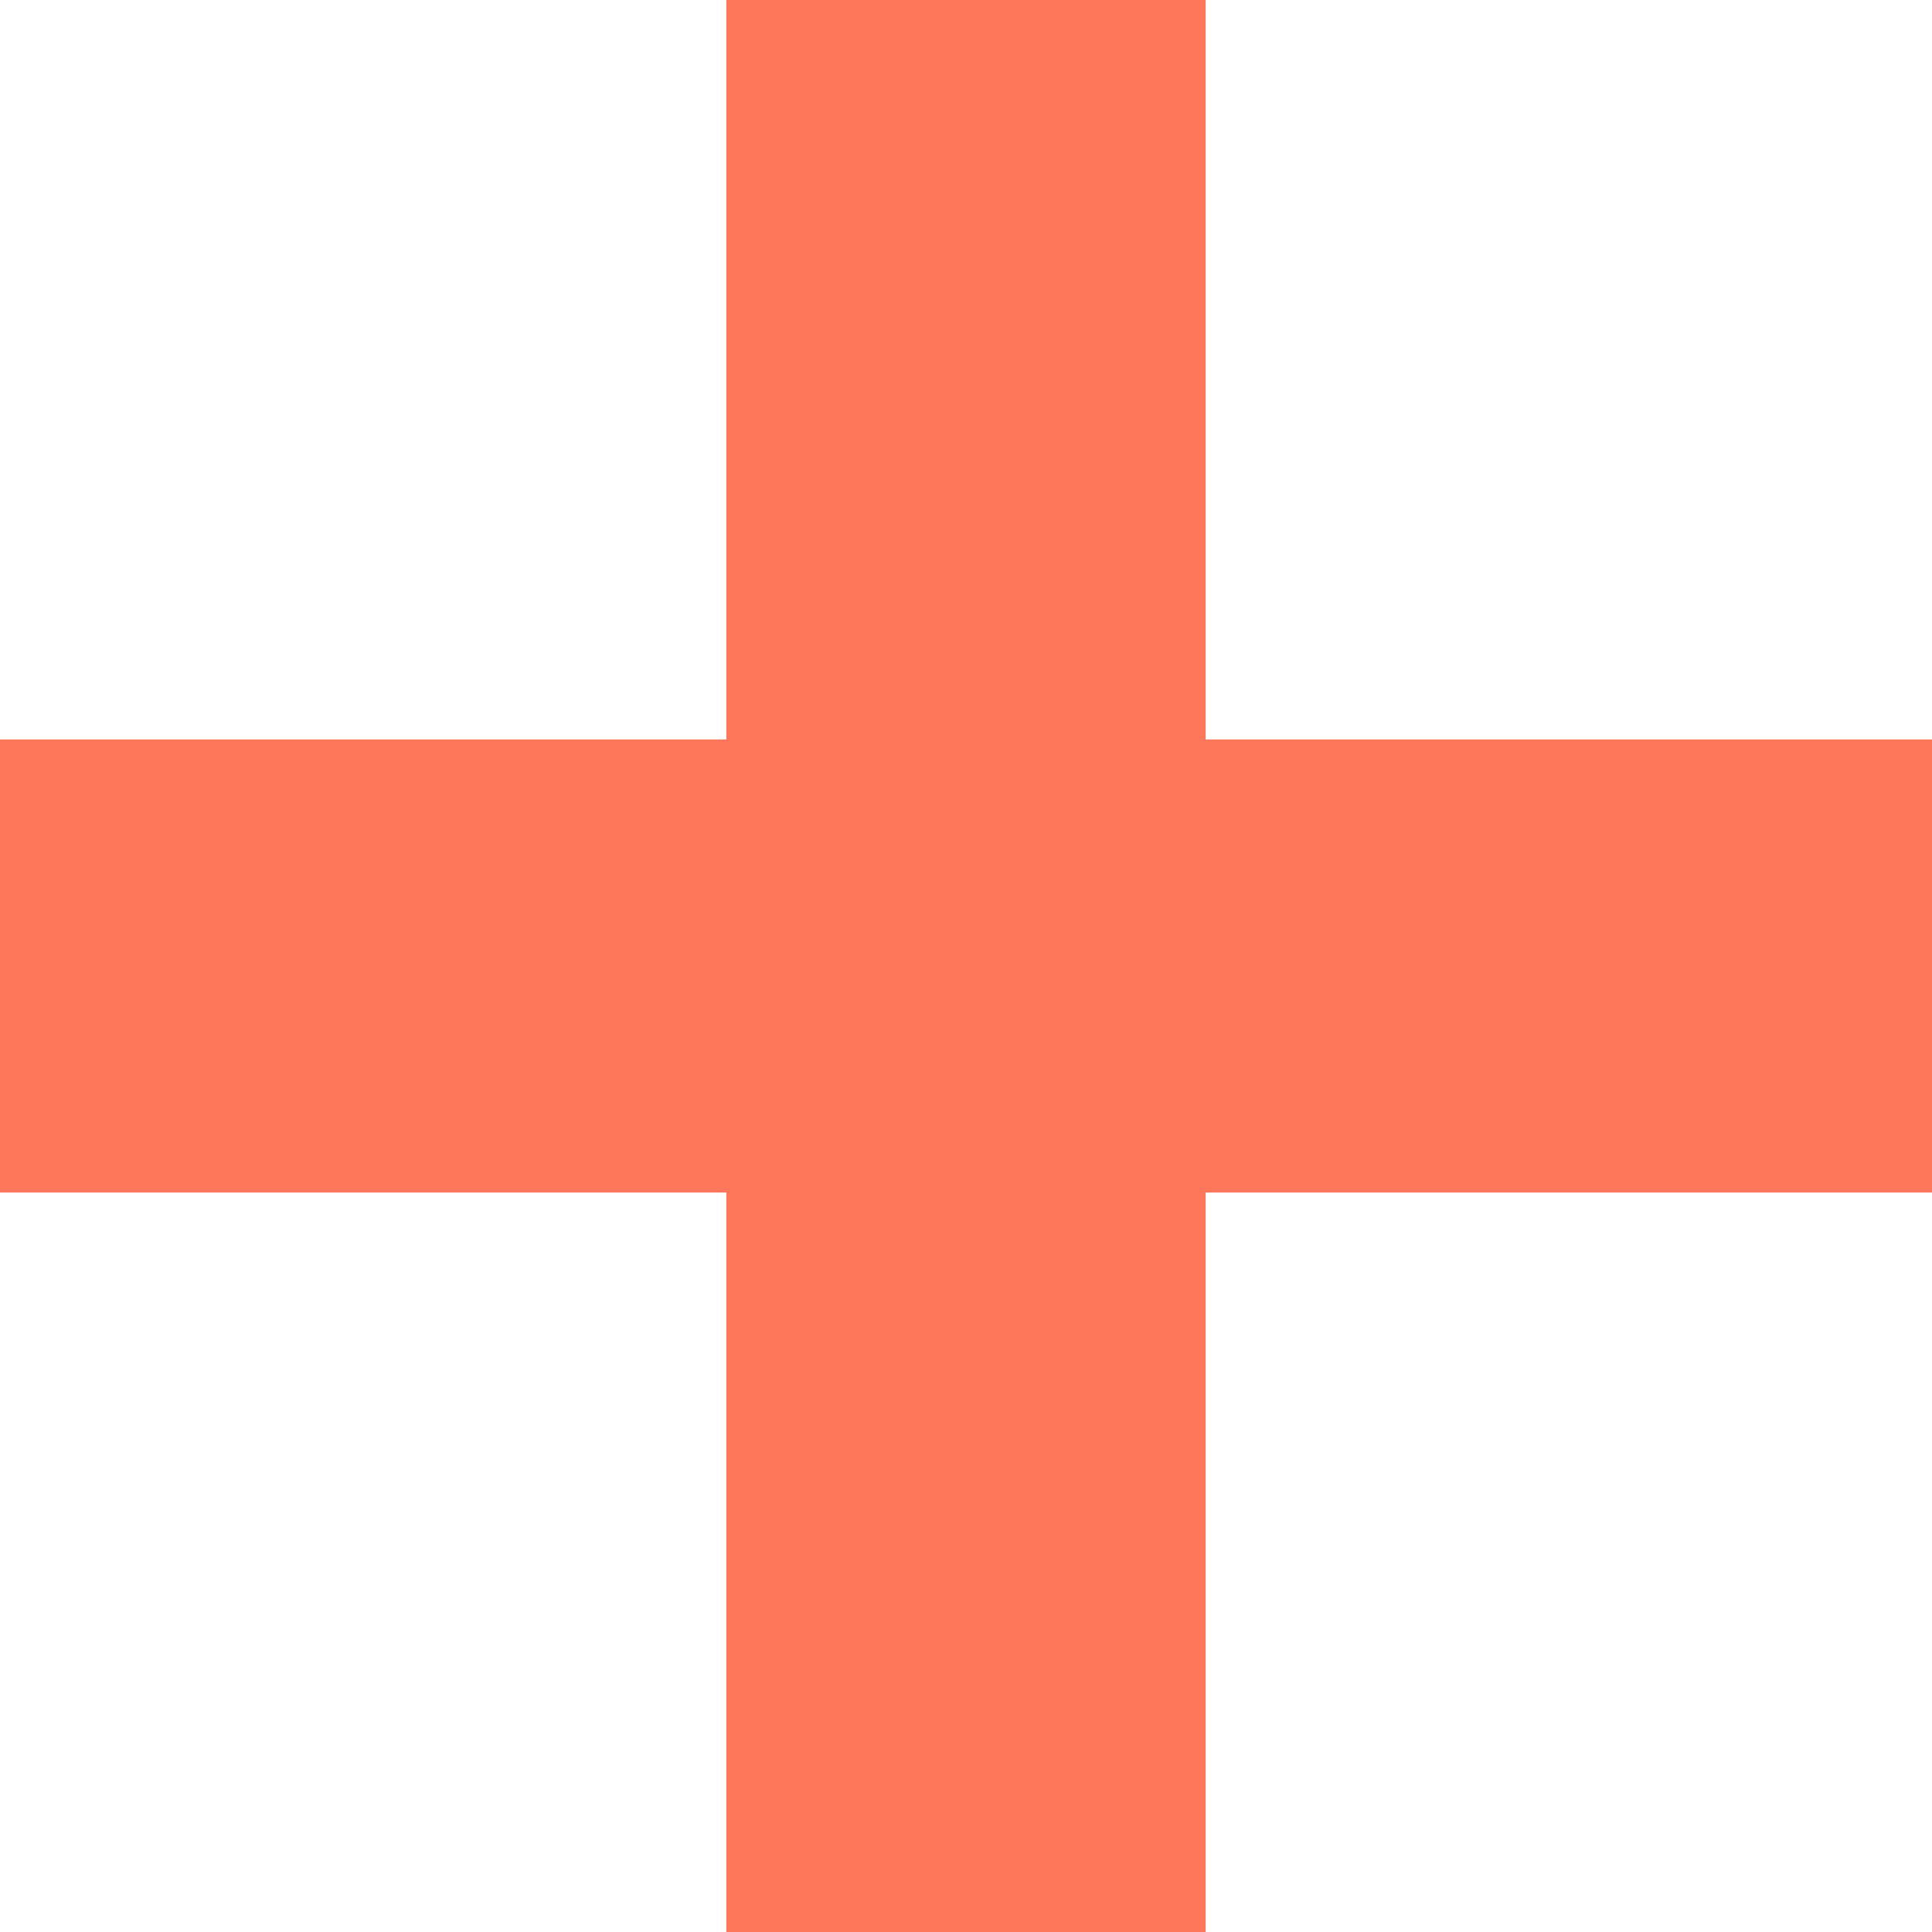
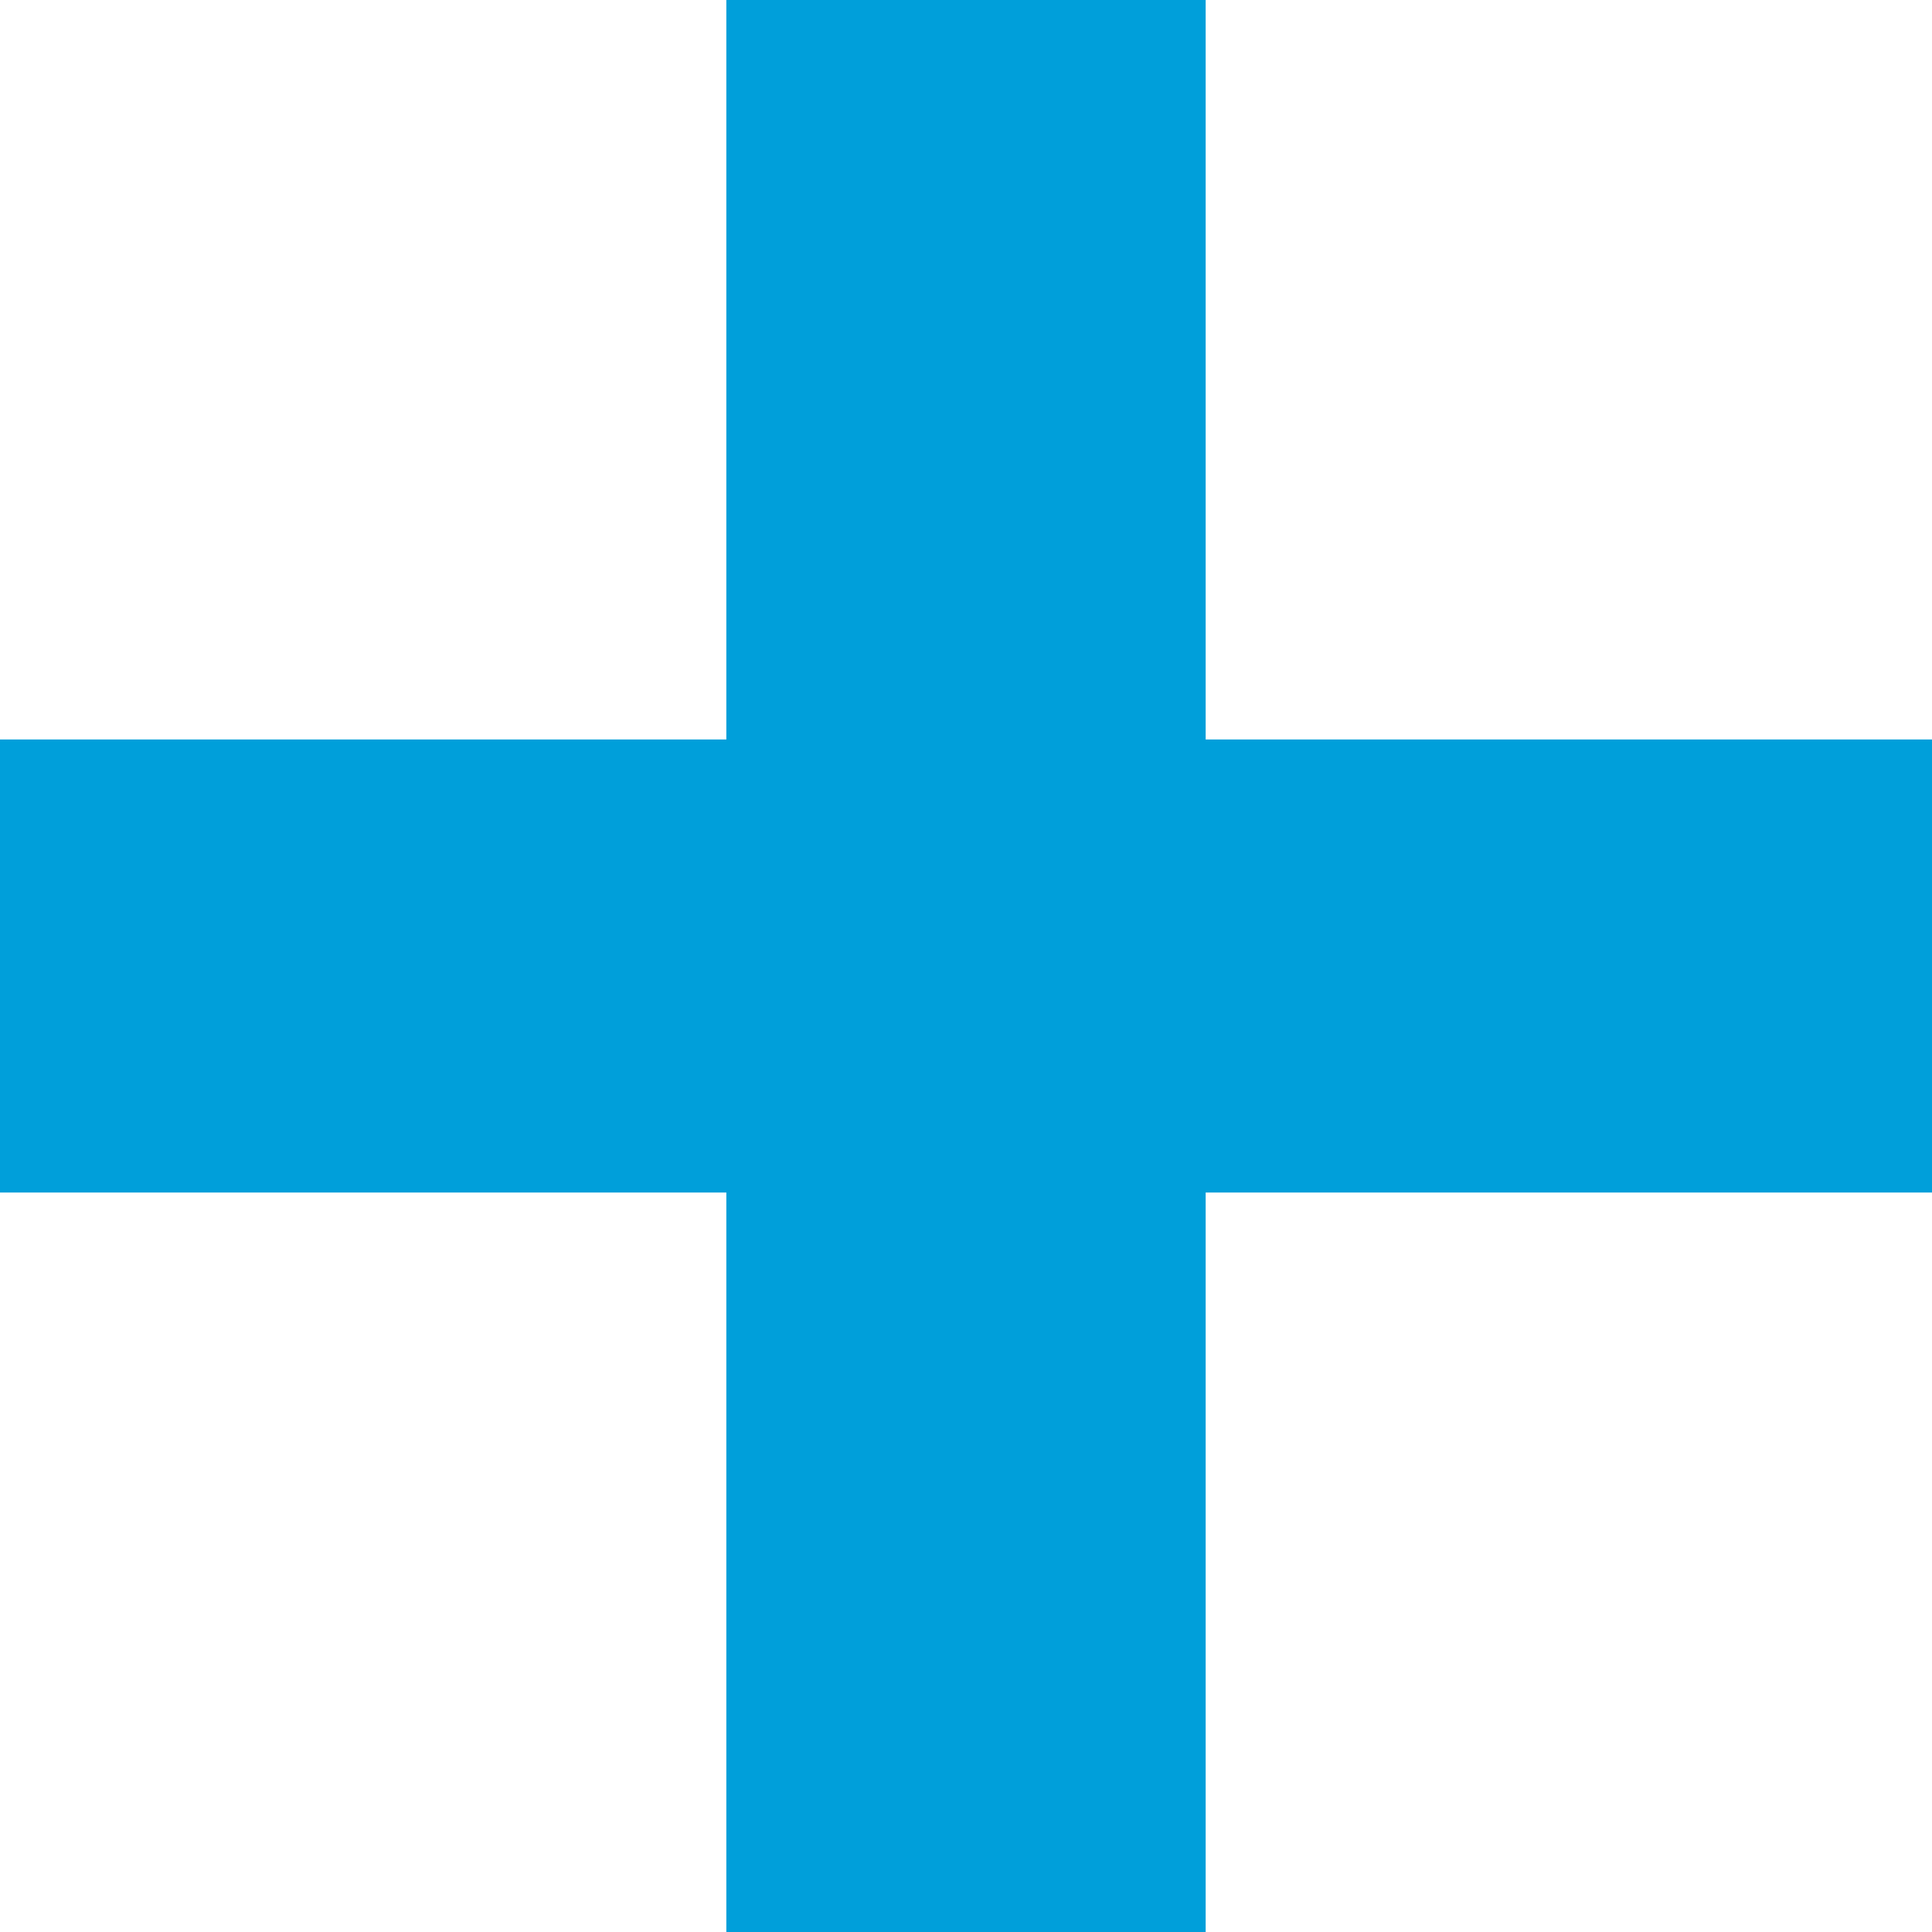
<svg xmlns="http://www.w3.org/2000/svg" width="40px" height="40px" viewBox="0 0 40 40" version="1.1">
  <g id="😀Layouts" stroke="none" stroke-width="1" fill="none" fill-rule="evenodd">
-     <g id="Preise" transform="translate(-700, -1771)" fill="#FF775A">
-       <g id="Group-4" transform="translate(142, 412)">
-         <polygon id="+" points="573.038 1399 573.038 1383.69 558 1383.69 558 1374.31 573.038 1374.31 573.038 1359 582.962 1359 582.962 1374.31 598 1374.31 598 1383.69 582.962 1383.69 582.962 1399" />
-       </g>
+     <g id="Startseite" transform="translate(-689, -7593)" fill="#009FDA">
+       <polygon id="+" points="704.038 7633 704.038 7617.69 689 7617.69 689 7608.31 704.038 7608.31 704.038 7593 713.962 7593 713.962 7608.31 729 7608.31 729 7617.69 713.962 7617.69 713.962 7633" />
    </g>
  </g>
</svg>
